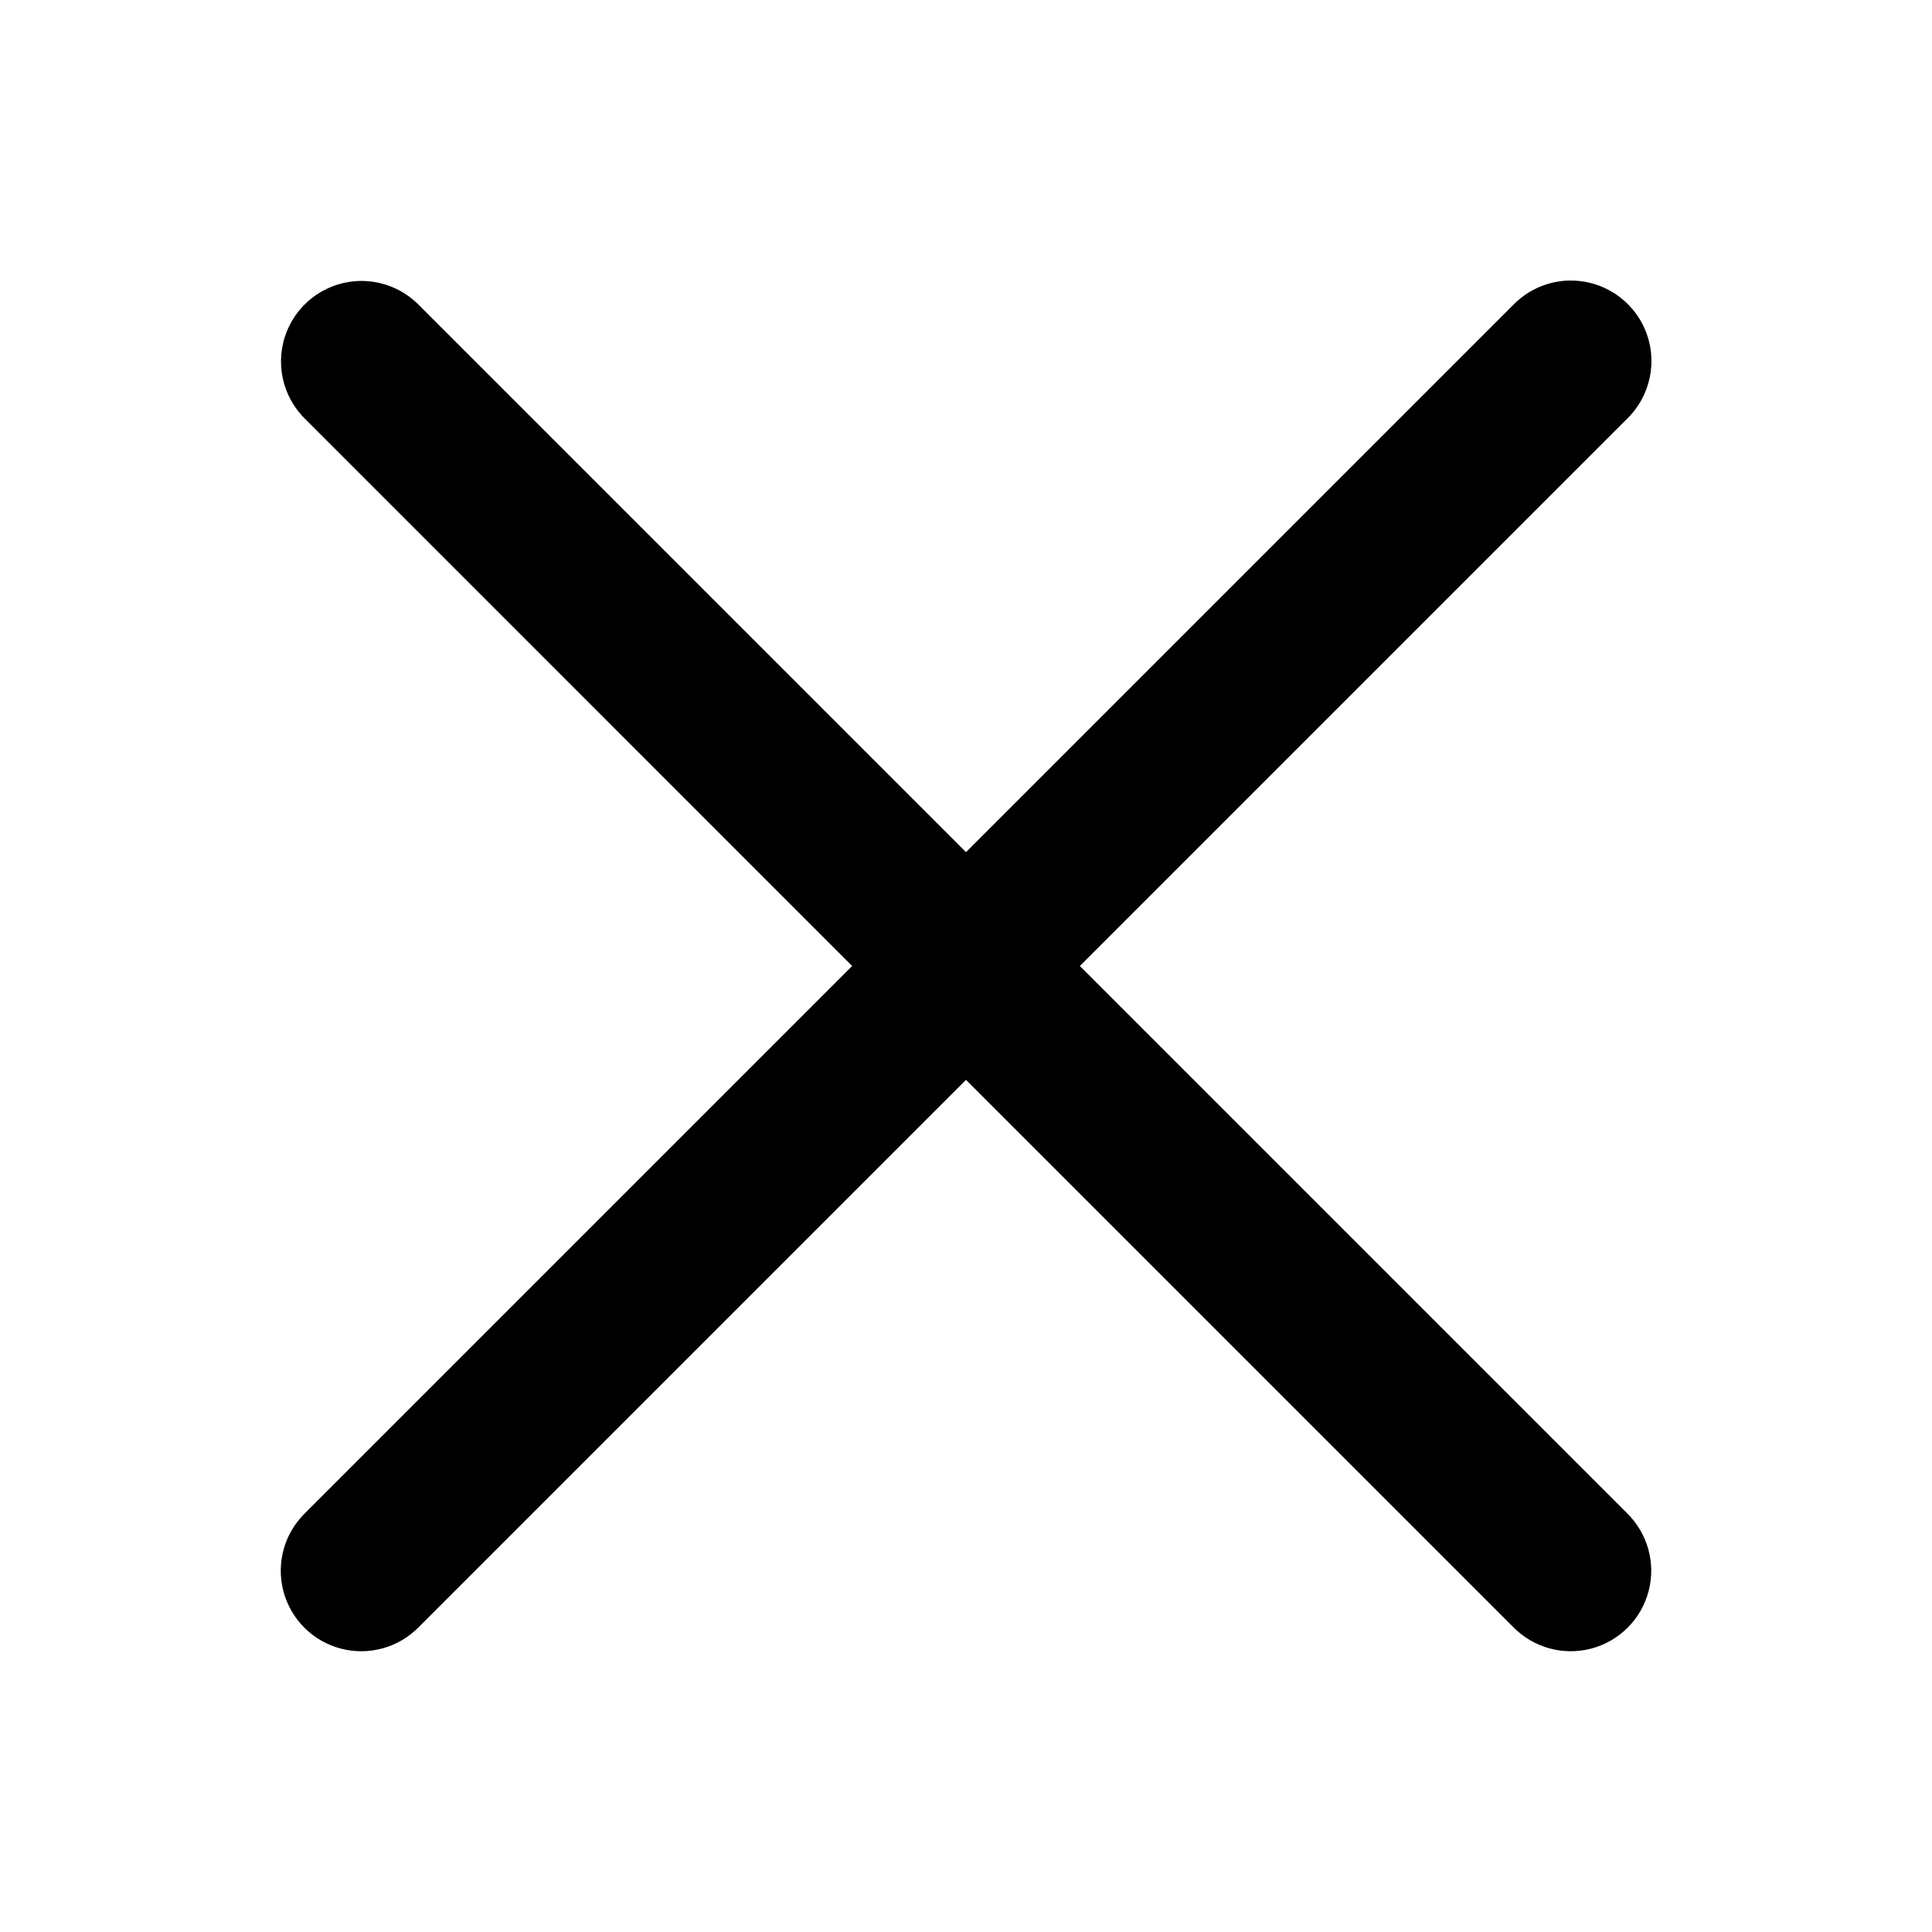
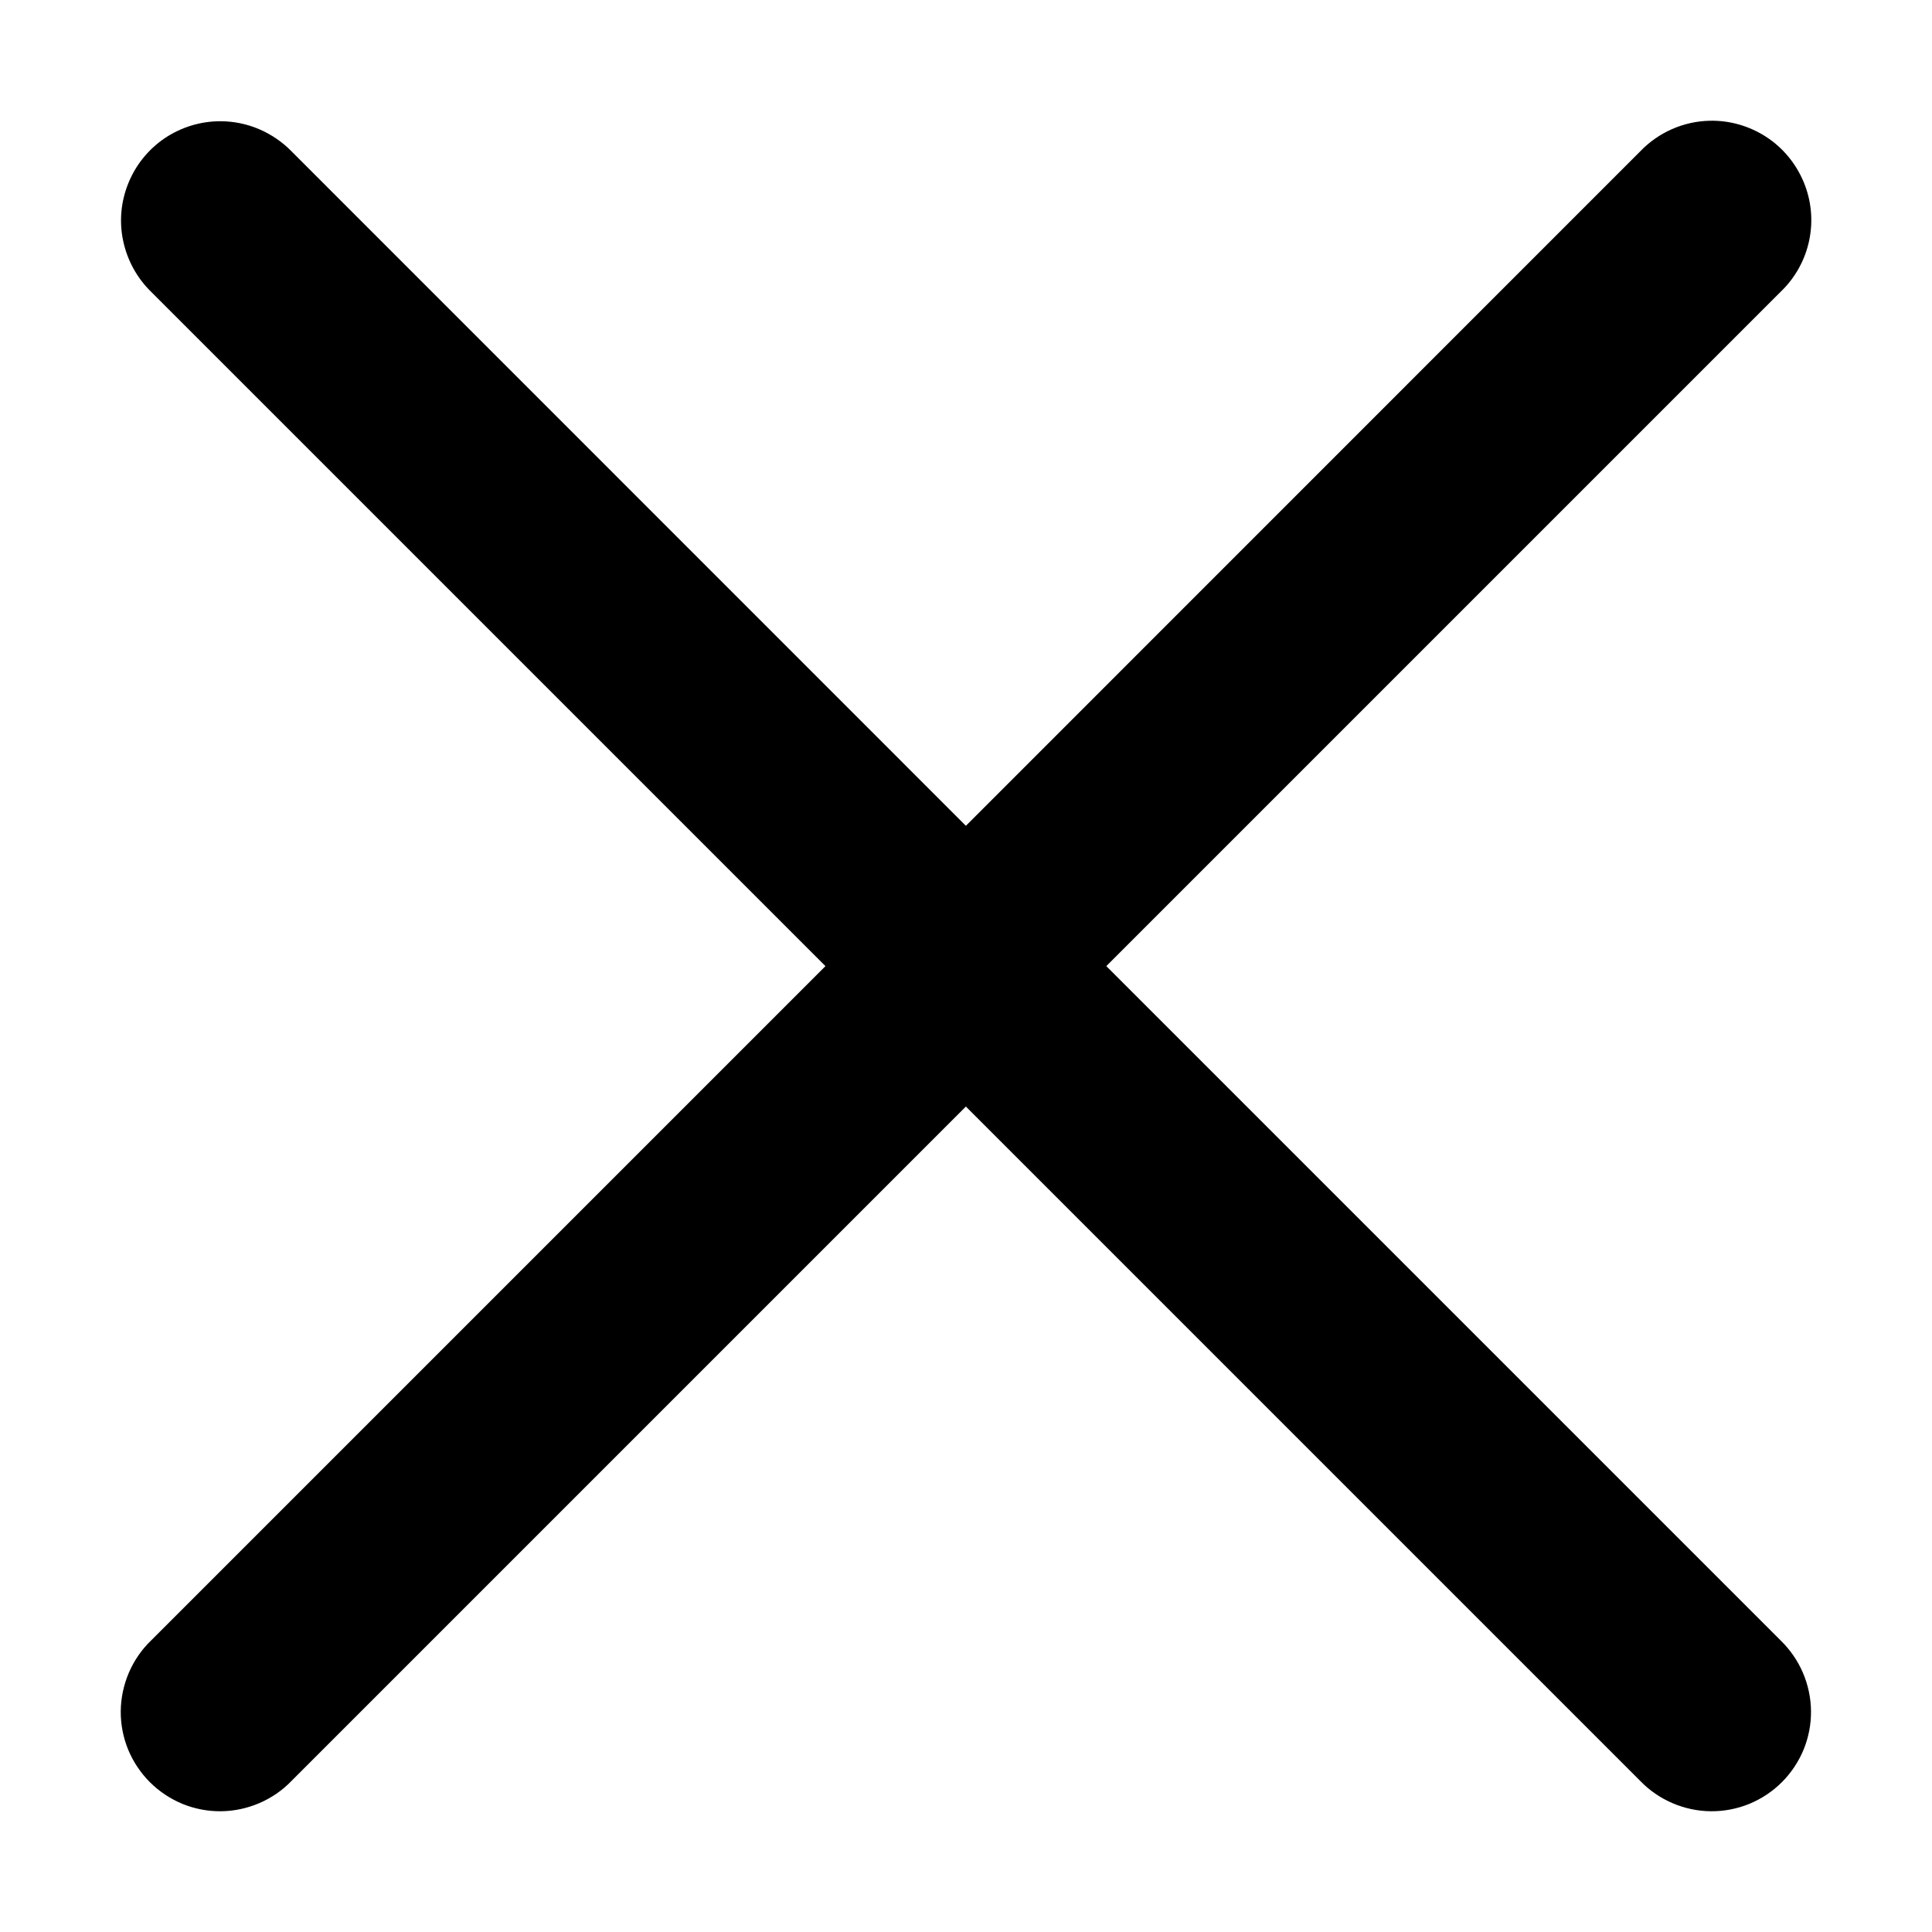
- <svg xmlns="http://www.w3.org/2000/svg" viewBox="0 0 48 48" width="64" height="64">
-   <path d="M38.982 6.97a2 2 0 0 0-1.396.616L24 21.172 10.414 7.586A2 2 0 0 0 8.98 6.98a2 2 0 0 0-1.393 3.434L21.172 24 7.586 37.586a2 2 0 1 0 2.828 2.828L24 26.828l13.586 13.586a2 2 0 1 0 2.828-2.828L26.828 24l13.586-13.586a2 2 0 0 0-1.432-3.443z" />
+ <svg xmlns="http://www.w3.org/2000/svg" width="16" height="16" viewBox="0 0 16 16">
+   <path d="M14.158 1C13.941 1.005 13.735 1.096 13.584 1.253L7.999 6.839L2.414 1.253C2.337 1.174 2.245 1.112 2.144 1.069C2.043 1.026 1.934 1.004 1.824 1.004C1.661 1.004 1.501 1.053 1.365 1.144C1.229 1.236 1.124 1.366 1.063 1.517C1.001 1.669 0.986 1.835 1.02 1.995C1.054 2.155 1.134 2.302 1.251 2.416L6.836 8.001L1.251 13.586C1.172 13.662 1.11 13.753 1.067 13.853C1.024 13.954 1.001 14.062 1 14.171C0.999 14.28 1.02 14.388 1.061 14.489C1.103 14.59 1.164 14.682 1.241 14.759C1.318 14.836 1.41 14.897 1.511 14.939C1.612 14.98 1.72 15.001 1.829 15C1.939 14.999 2.046 14.976 2.147 14.933C2.247 14.89 2.338 14.828 2.414 14.749L7.999 9.164L13.584 14.749C13.66 14.828 13.751 14.89 13.851 14.933C13.951 14.976 14.059 14.999 14.168 15C14.278 15.001 14.386 14.98 14.487 14.939C14.588 14.897 14.68 14.836 14.757 14.759C14.834 14.682 14.895 14.59 14.937 14.489C14.978 14.388 14.999 14.28 14.998 14.171C14.997 14.062 14.974 13.954 14.931 13.853C14.888 13.753 14.825 13.662 14.747 13.586L9.162 8.001L14.747 2.416C14.867 2.301 14.949 2.153 14.983 1.991C15.017 1.828 15.001 1.66 14.937 1.507C14.873 1.354 14.765 1.223 14.626 1.133C14.487 1.043 14.324 0.996 14.158 1V1Z" />
</svg>
